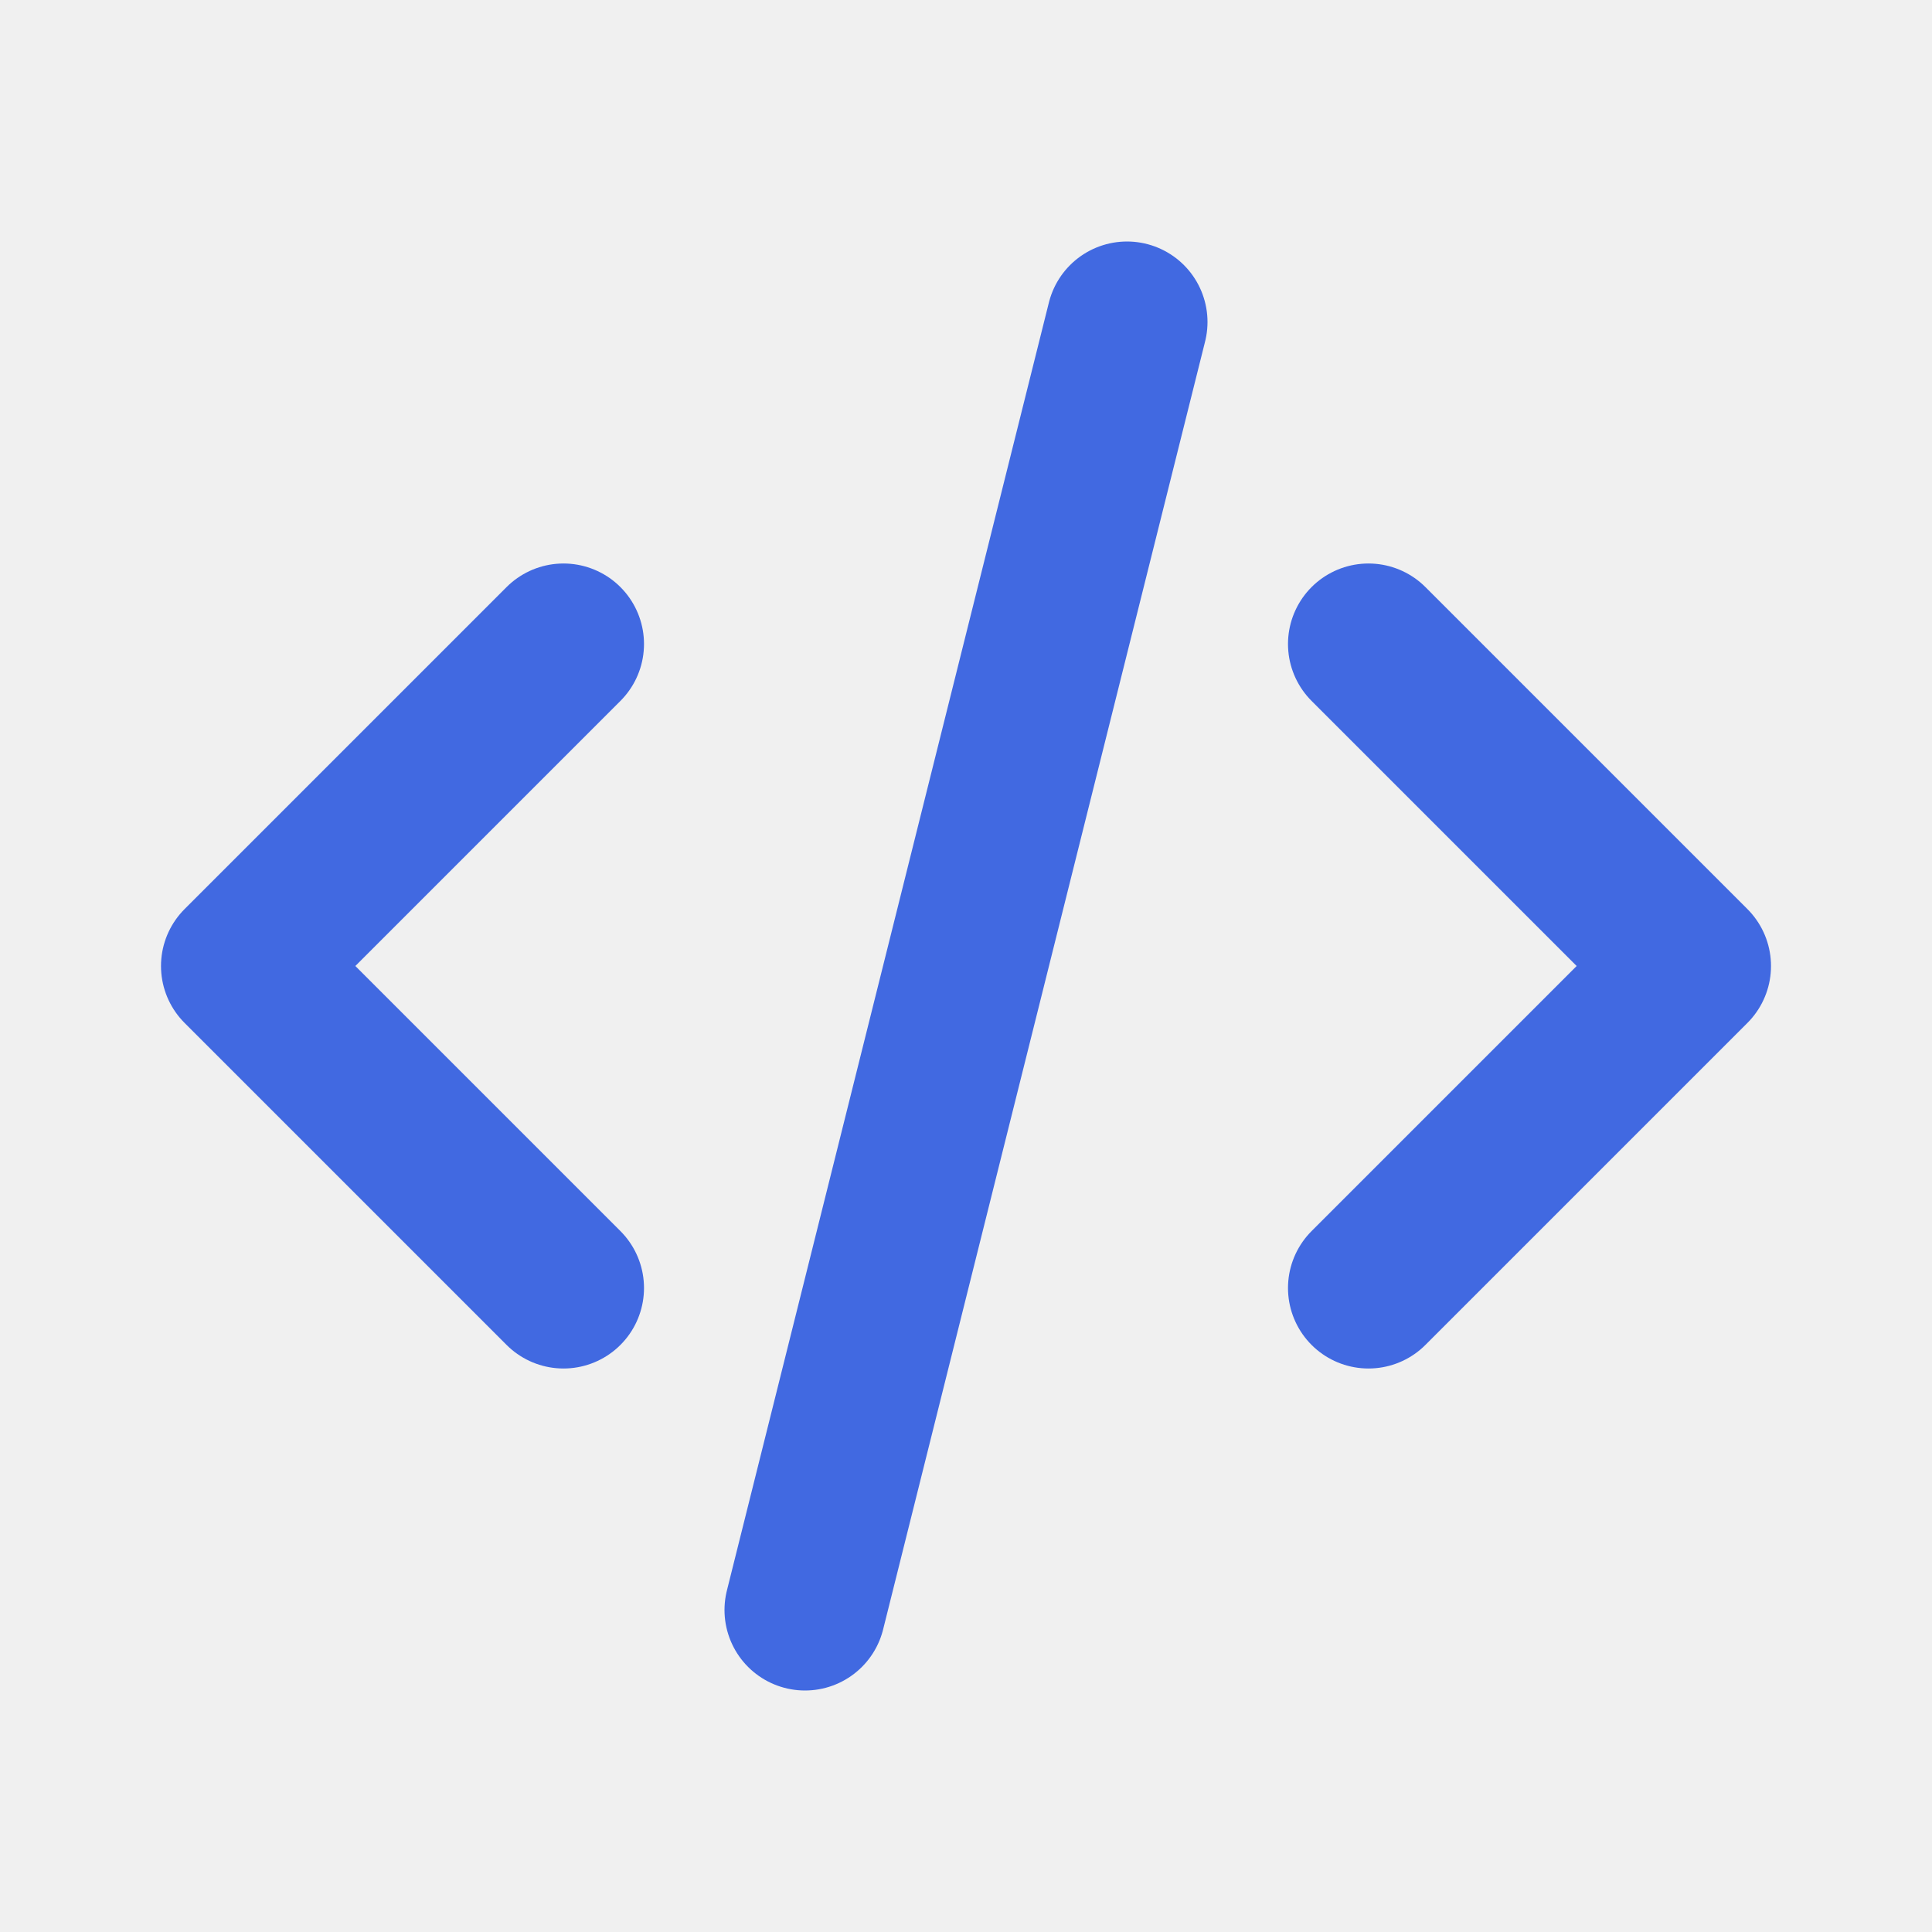
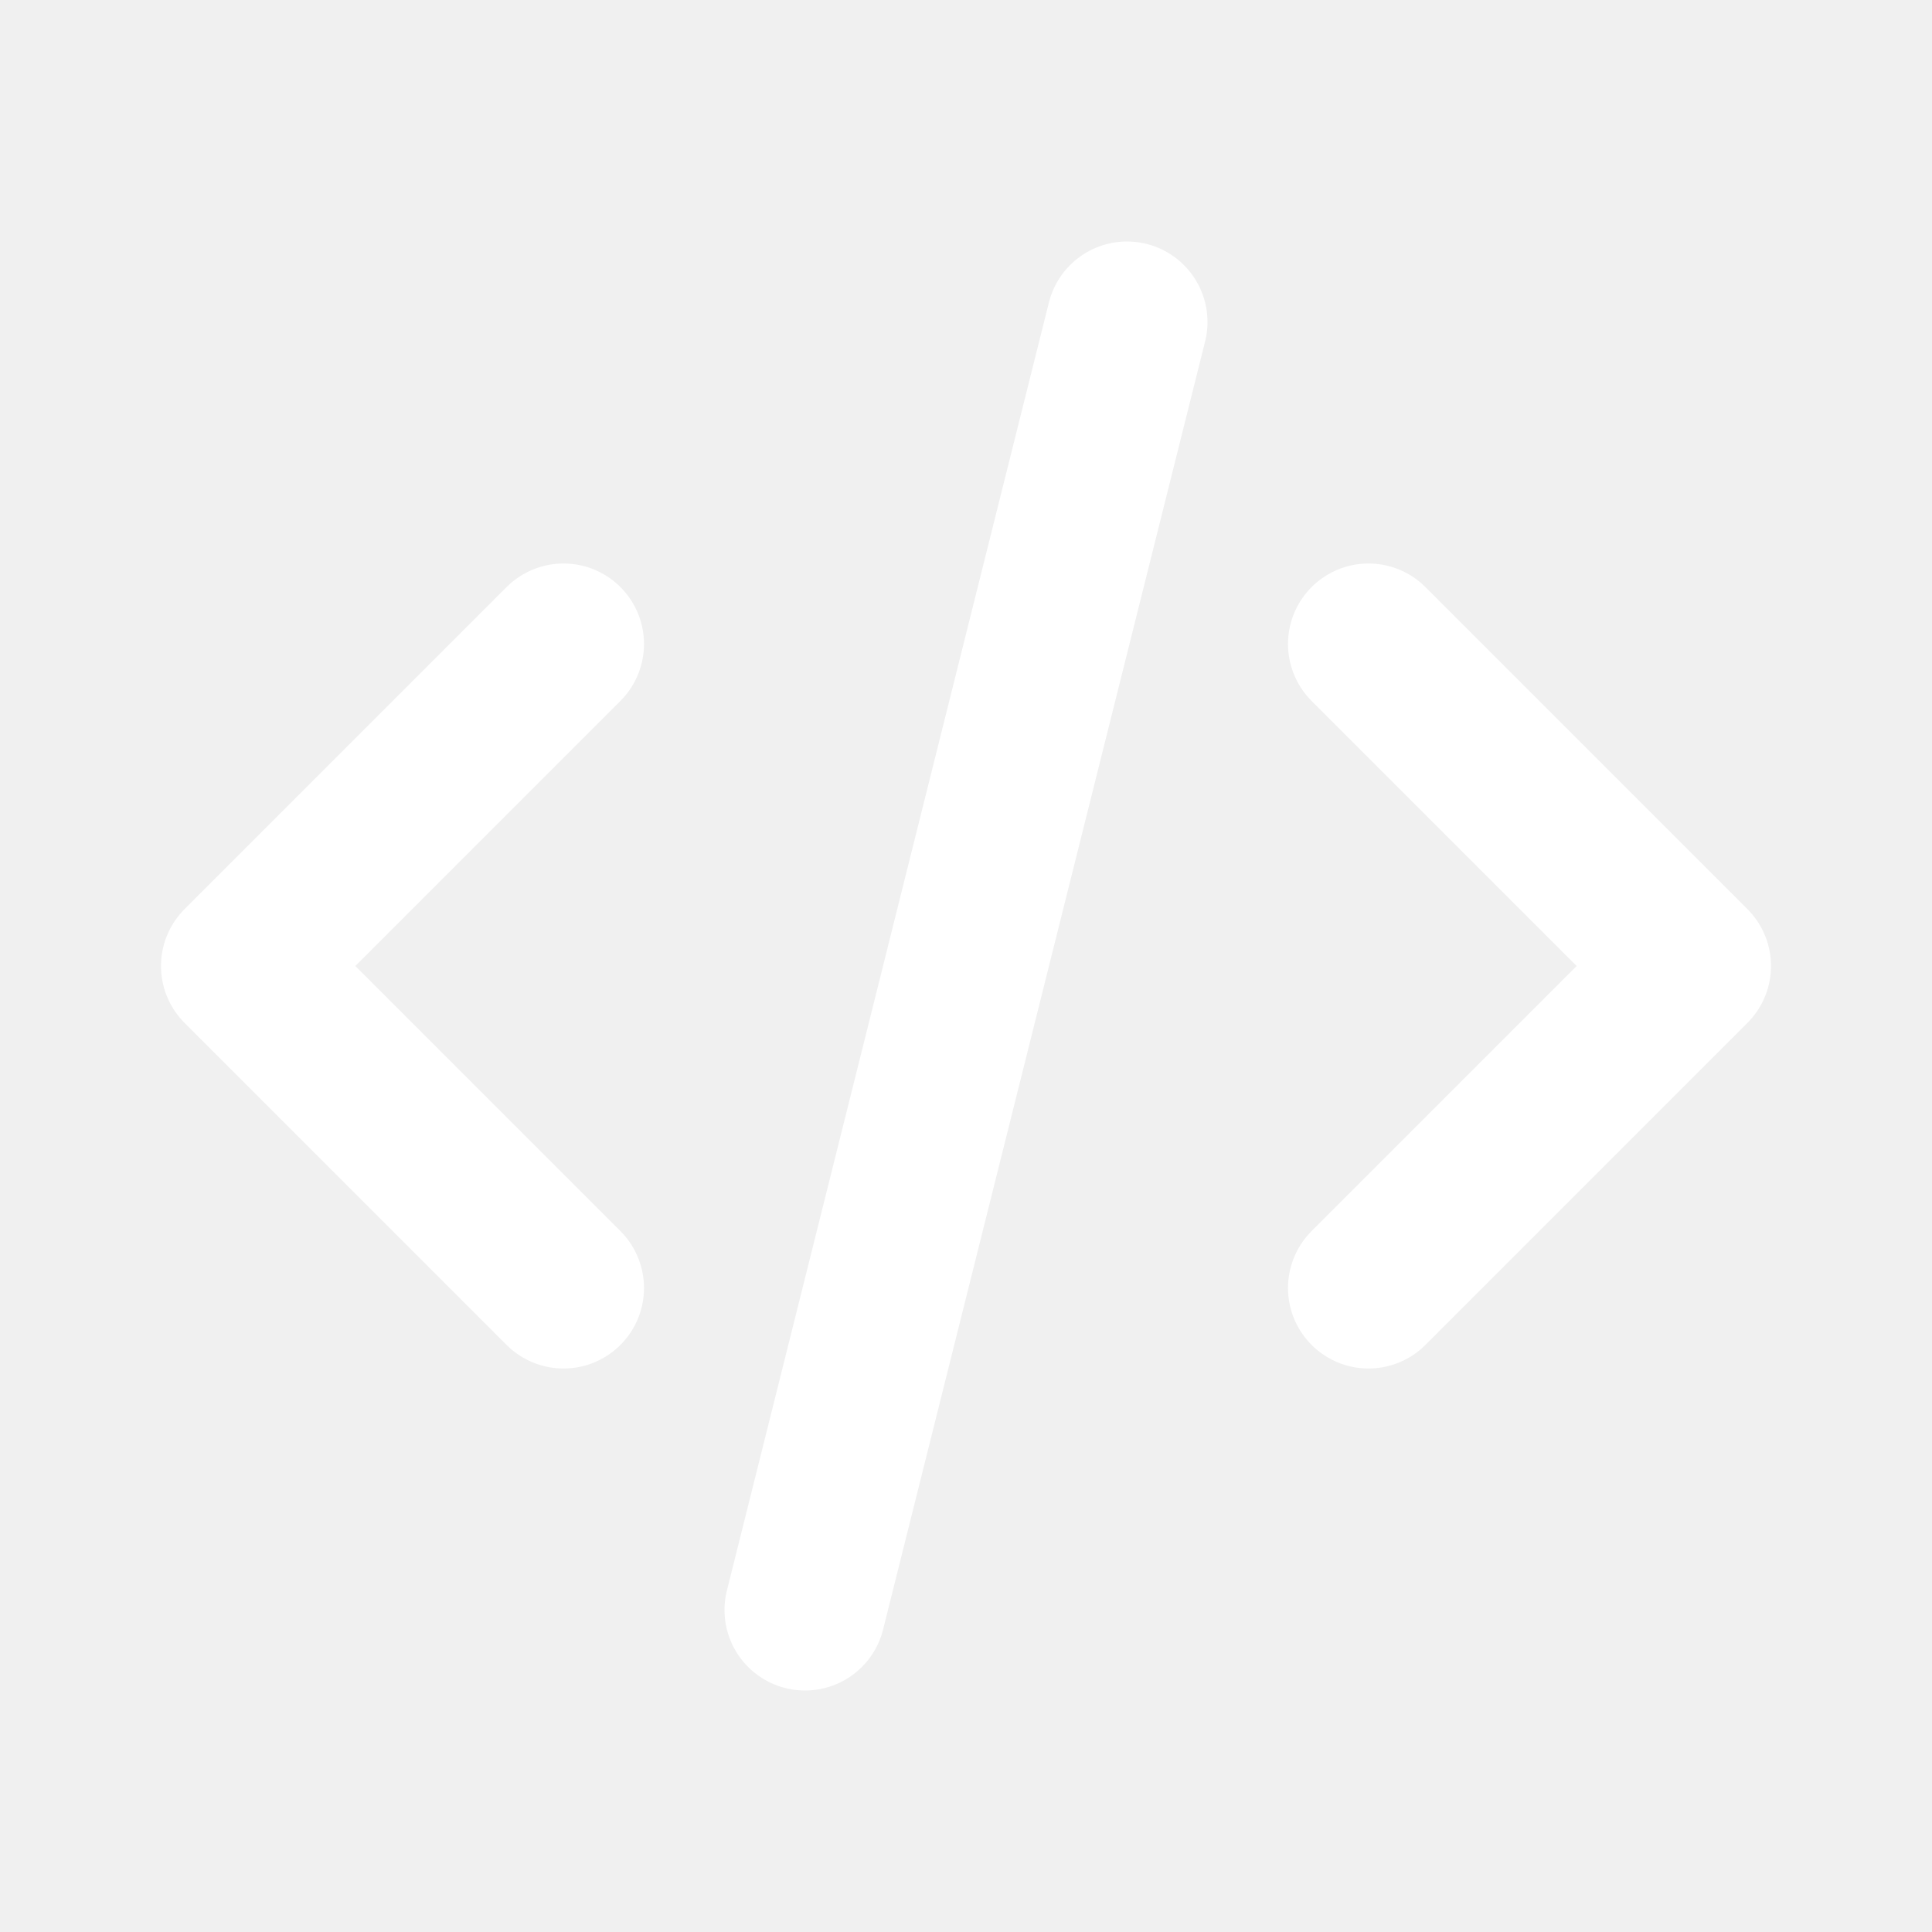
- <svg xmlns="http://www.w3.org/2000/svg" width="24" height="24" fill="none" stroke="royalblue" stroke-width="2" stroke-linecap="round" stroke-linejoin="round" class="icon icon-tabler icon-tabler-code">
-   <path d="M7 8l-4 4 4 4" />
-   <path d="M17 8l4 4-4 4" />
-   <path d="M14 4l-4 16" />
+ <svg xmlns="http://www.w3.org/2000/svg" width="200" height="200" viewBox="0 0 24 24" fill="none" stroke="#fff" stroke-width="2" stroke-linecap="round" stroke-linejoin="round">
+   <path d="M7 8l-4 4 4 4">
+     <animate attributeName="stroke-dasharray" from="0,24" to="24,0" dur="0.6s" fill="freeze" begin="0s" />
+   </path>
+   <path d="M17 8l4 4-4 4">
+     <animate attributeName="stroke-dasharray" from="0,24" to="24,0" dur="0.6s" fill="freeze" begin="0.2s" />
+   </path>
+   <path d="M14 4l-4 16">
+     <animate attributeName="stroke-dasharray" from="0,24" to="24,0" dur="0.6s" fill="freeze" begin="0.4s" />
+   </path>
</svg>
